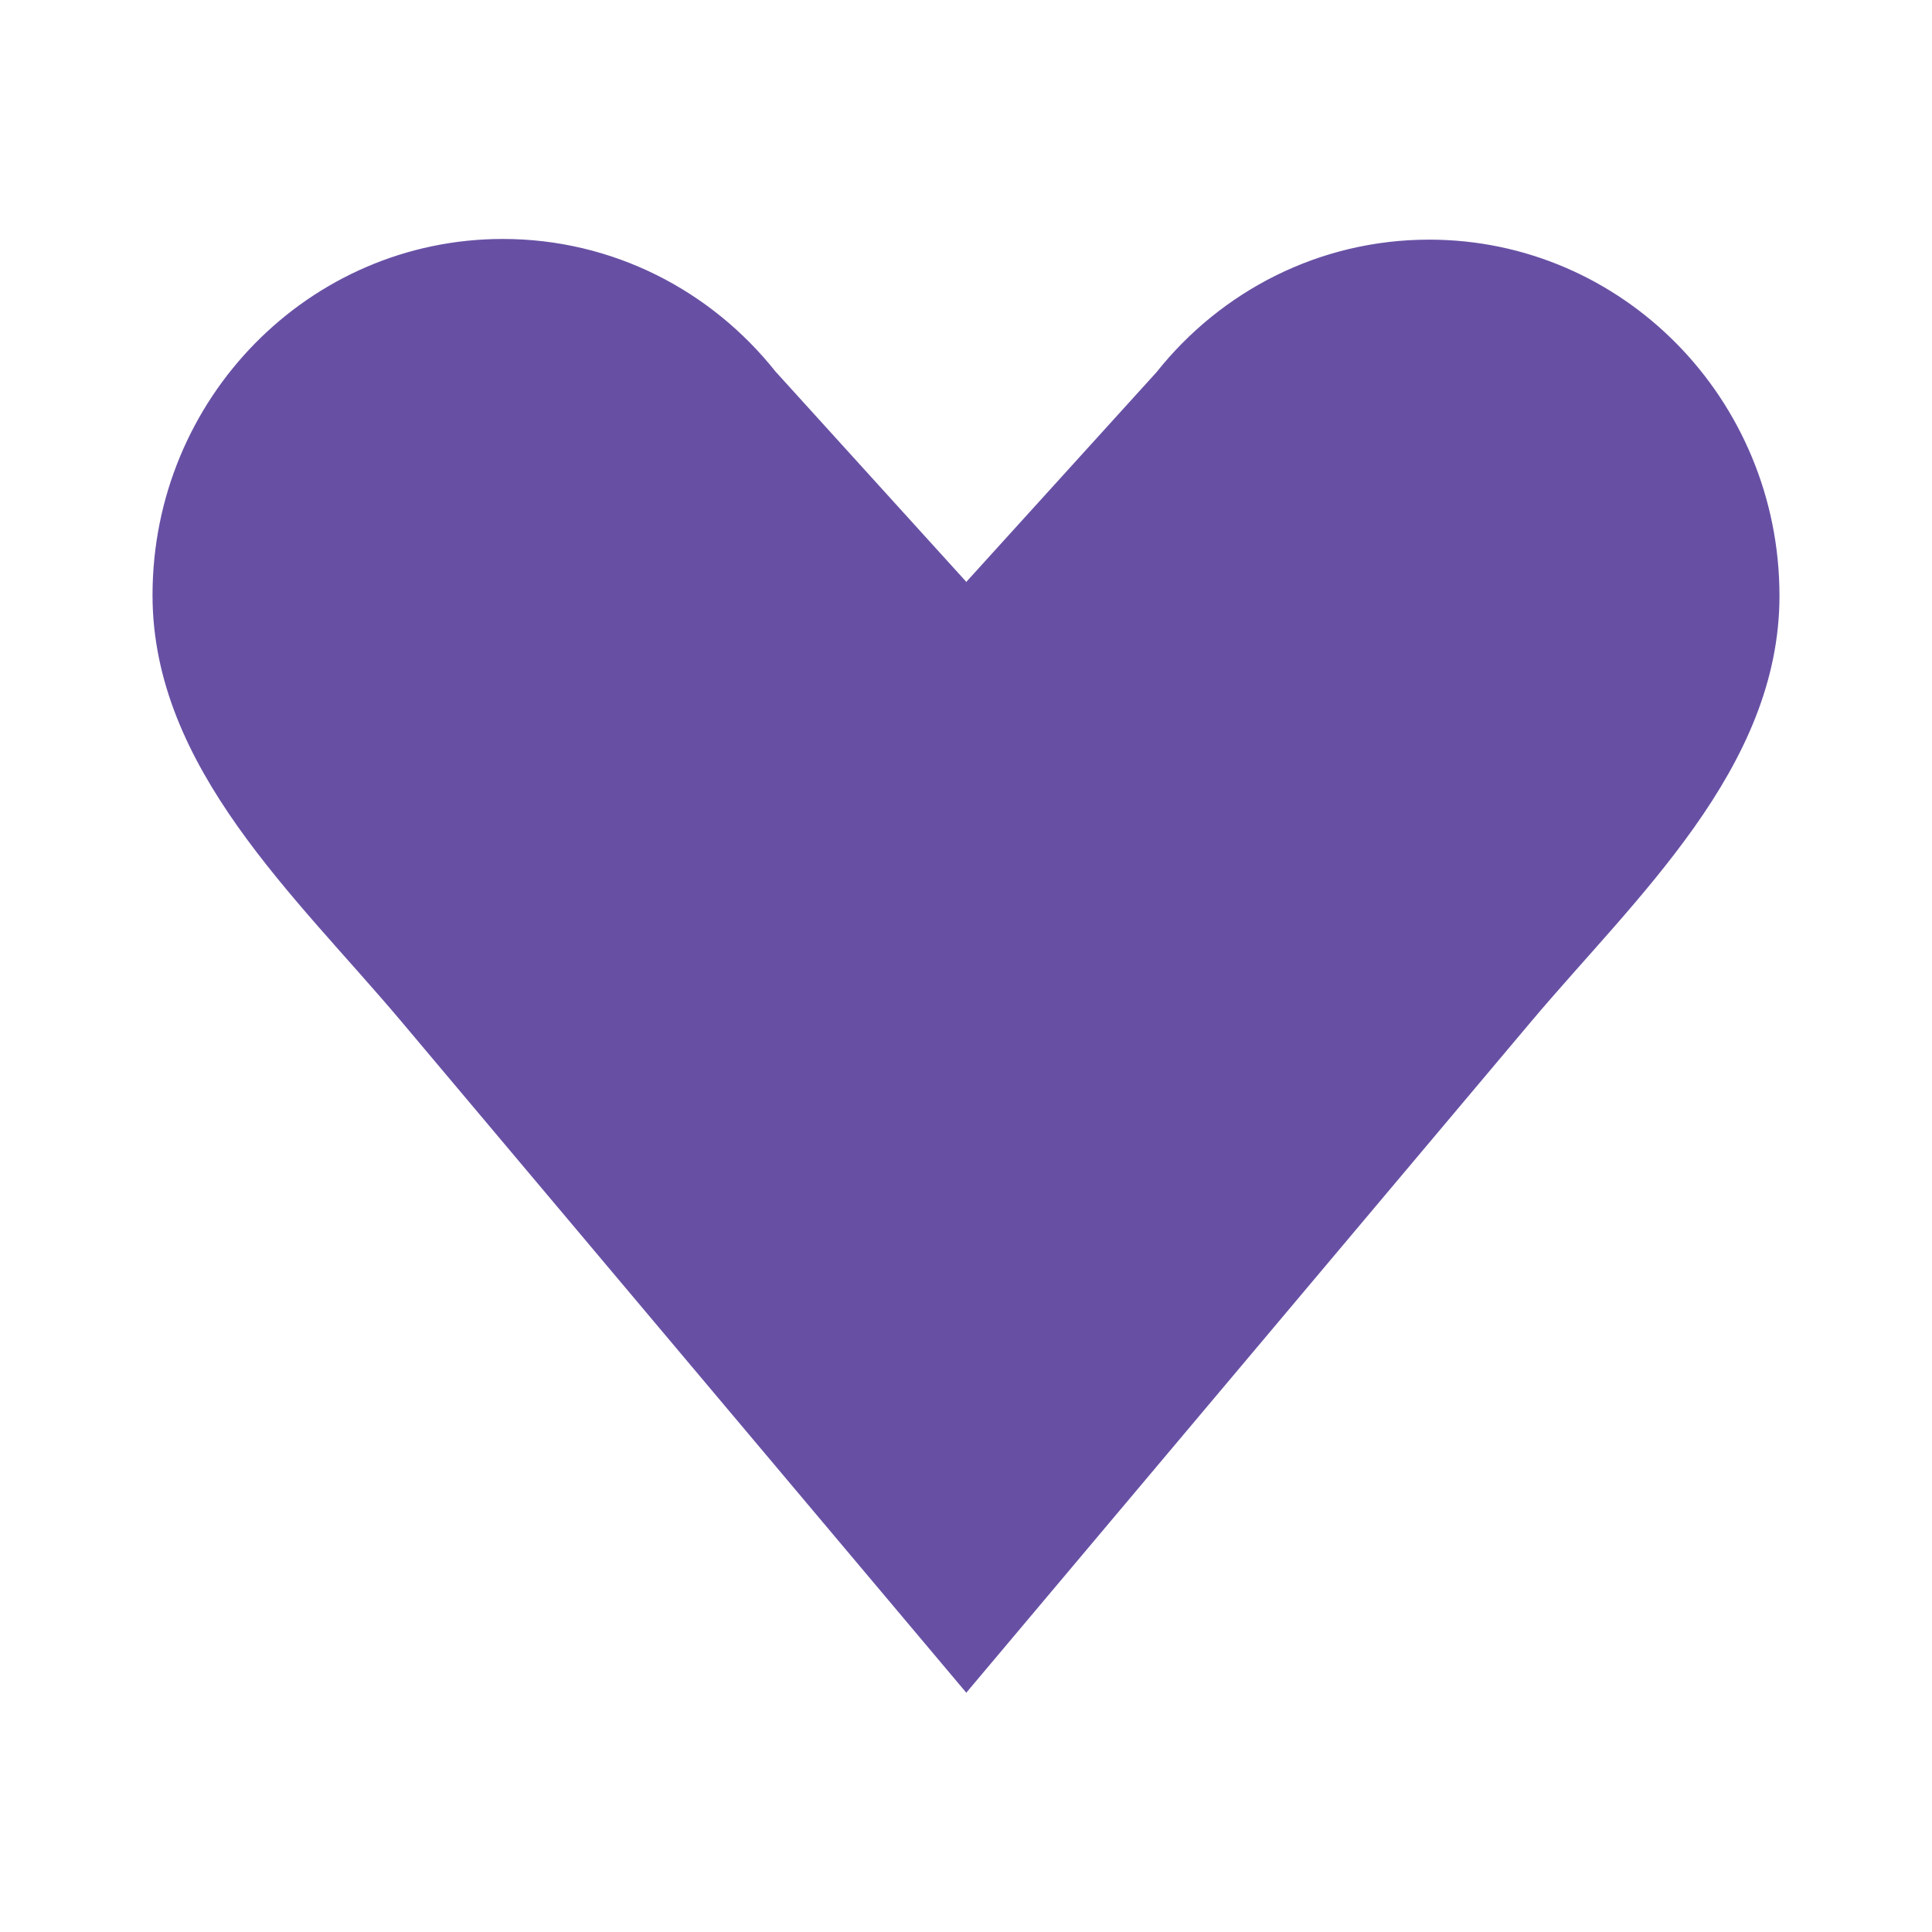
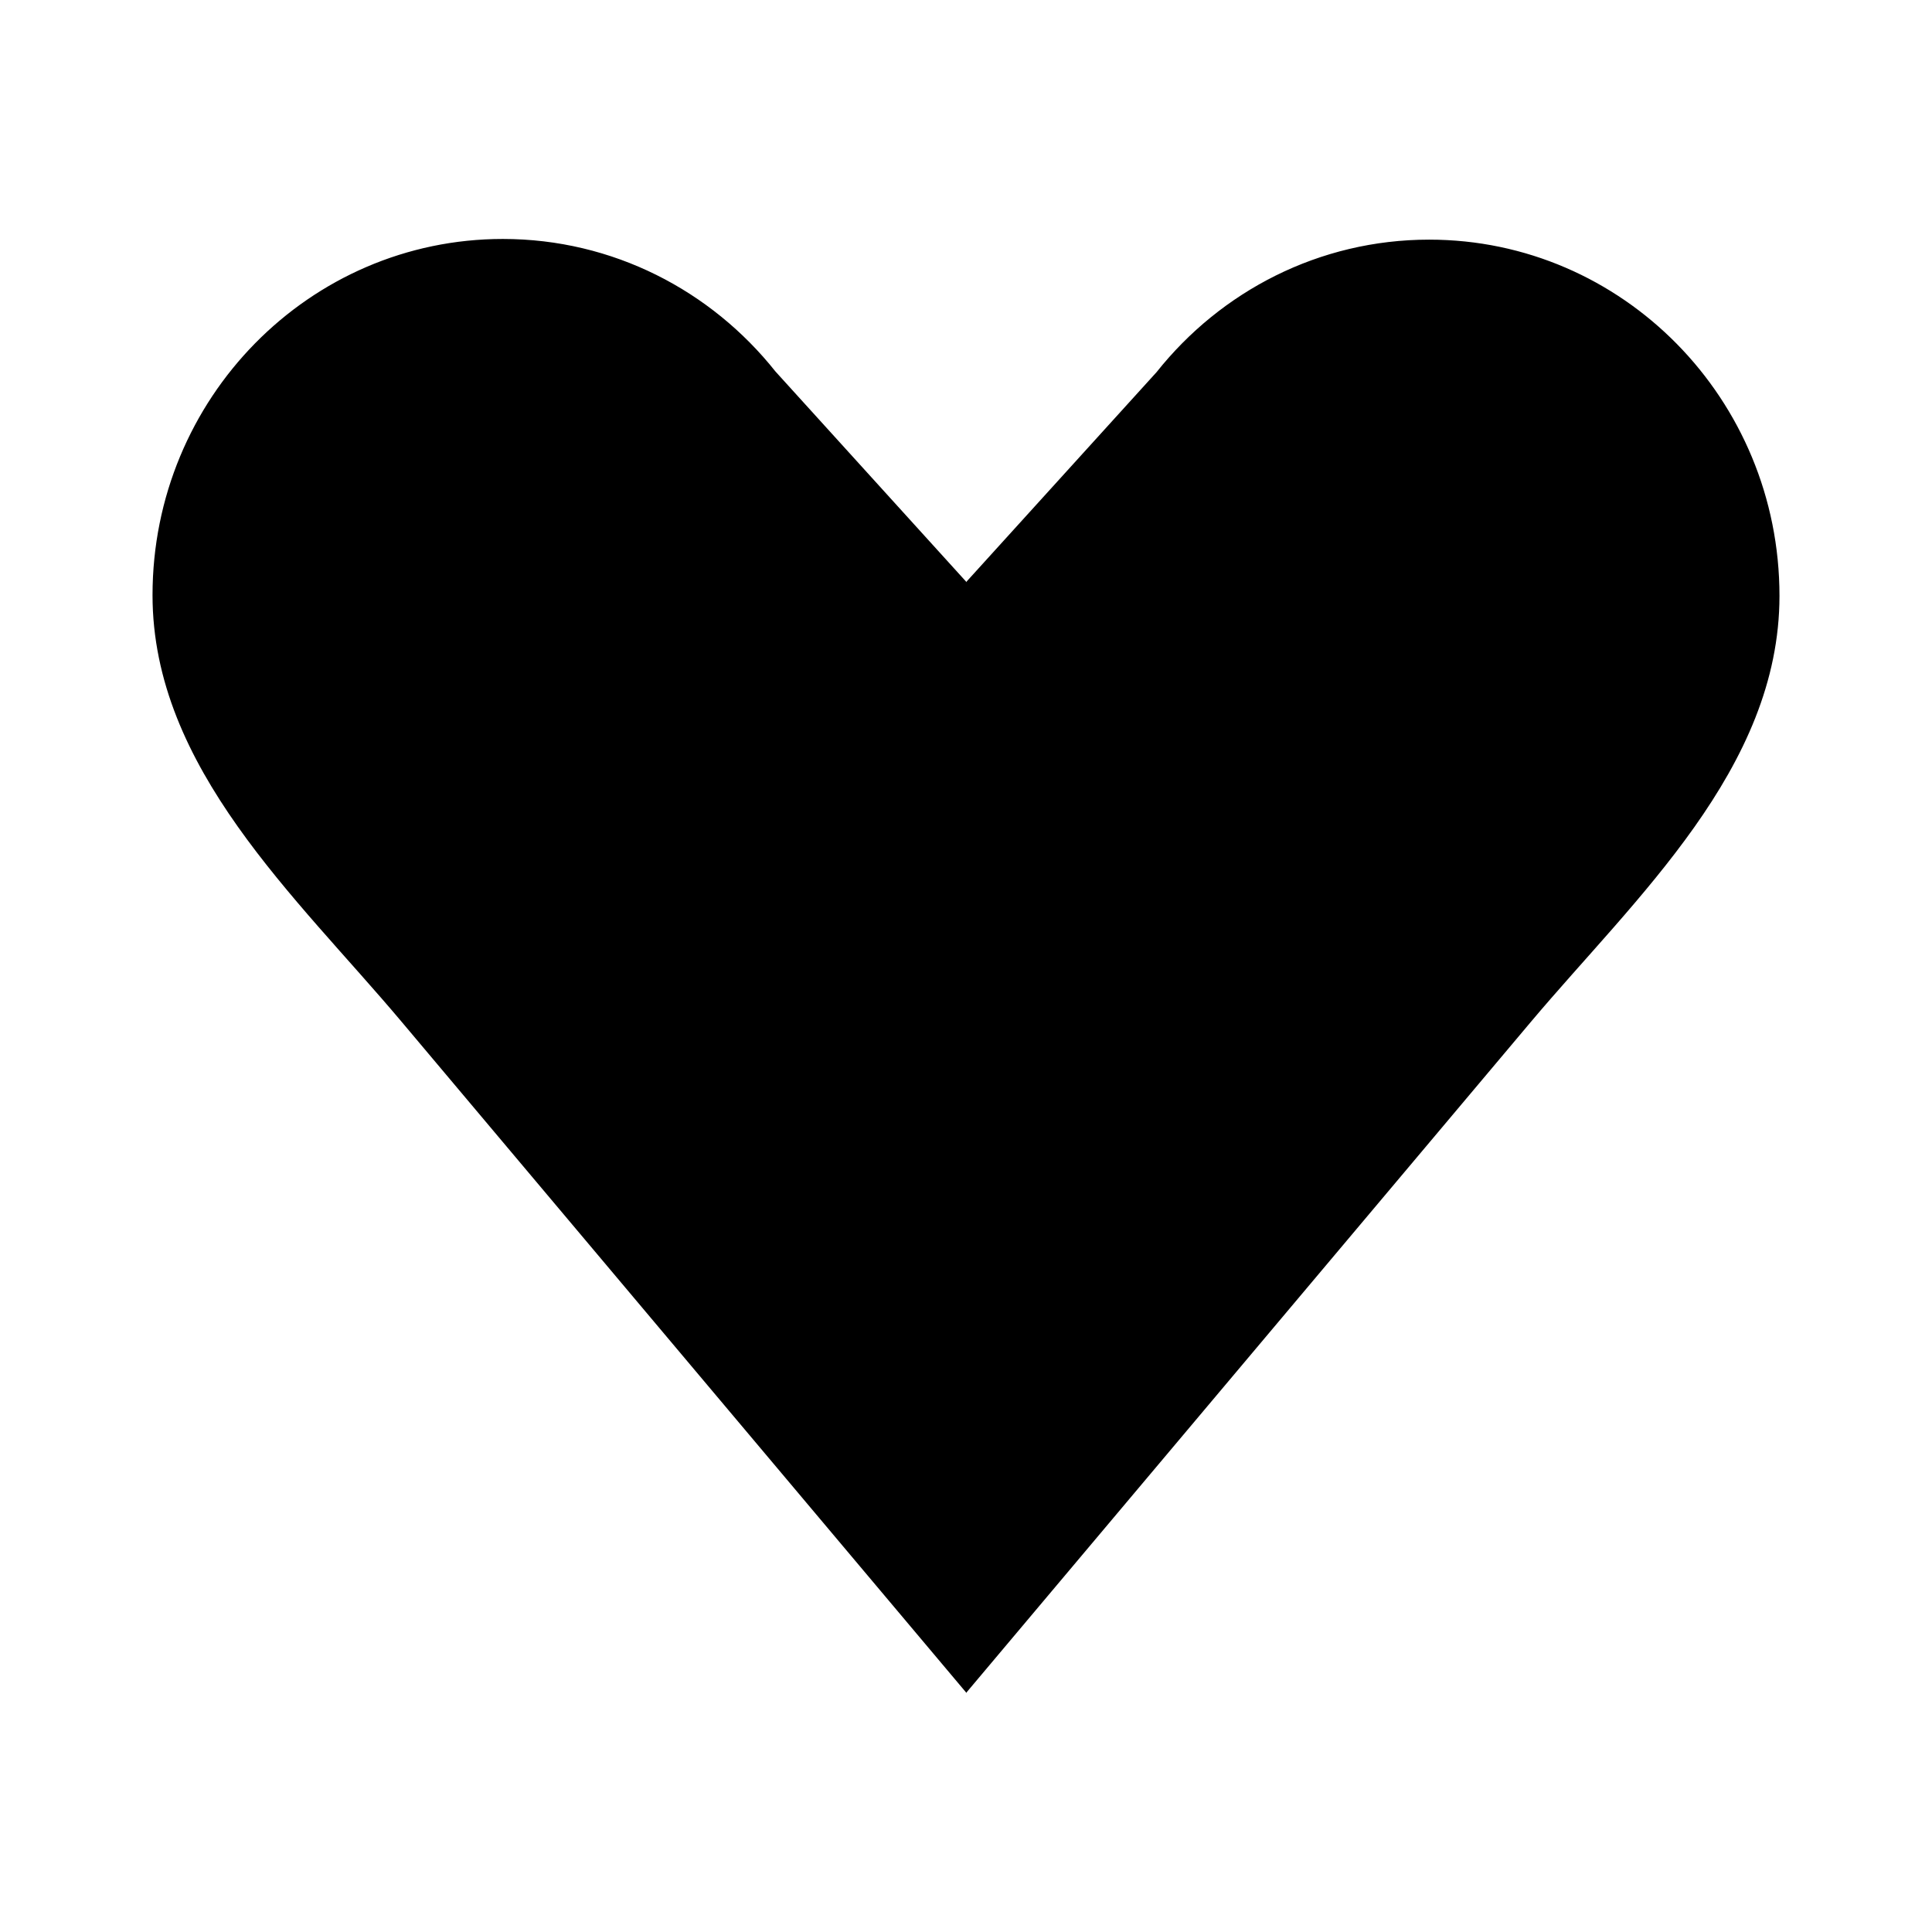
<svg xmlns="http://www.w3.org/2000/svg" width="380" height="380" viewBox="0 0 380 380" fill="none">
-   <path d="M281.1 47.134C259.439 47.134 240.113 57.302 227.481 73.197L190 114.513V114.379L152.519 73.063C139.887 57.168 120.561 47 98.9 47C60.848 47 30 78.366 30 117.059C30 151.058 58.375 176.471 78.919 200.884C99.389 225.205 119.856 249.523 140.323 273.844L186.272 328.437C187.516 329.914 188.756 331.388 190 332.866V333C191.244 331.522 192.484 330.048 193.728 328.571C209.043 310.375 224.358 292.178 239.677 273.978C260.144 249.657 280.614 225.339 301.081 201.018C321.625 176.608 350 151.196 350 117.193C350 78.5 319.152 47.134 281.1 47.134Z" fill="#6750A4" />
+   <path d="M281.1 47.134C259.439 47.134 240.113 57.302 227.481 73.197L190 114.513V114.379L152.519 73.063C139.887 57.168 120.561 47 98.9 47C60.848 47 30 78.366 30 117.059C30 151.058 58.375 176.471 78.919 200.884C99.389 225.205 119.856 249.523 140.323 273.844L186.272 328.437C187.516 329.914 188.756 331.388 190 332.866V333C191.244 331.522 192.484 330.048 193.728 328.571C209.043 310.375 224.358 292.178 239.677 273.978C260.144 249.657 280.614 225.339 301.081 201.018C321.625 176.608 350 151.196 350 117.193C350 78.5 319.152 47.134 281.1 47.134Z" fill="currentColor" />
</svg>
